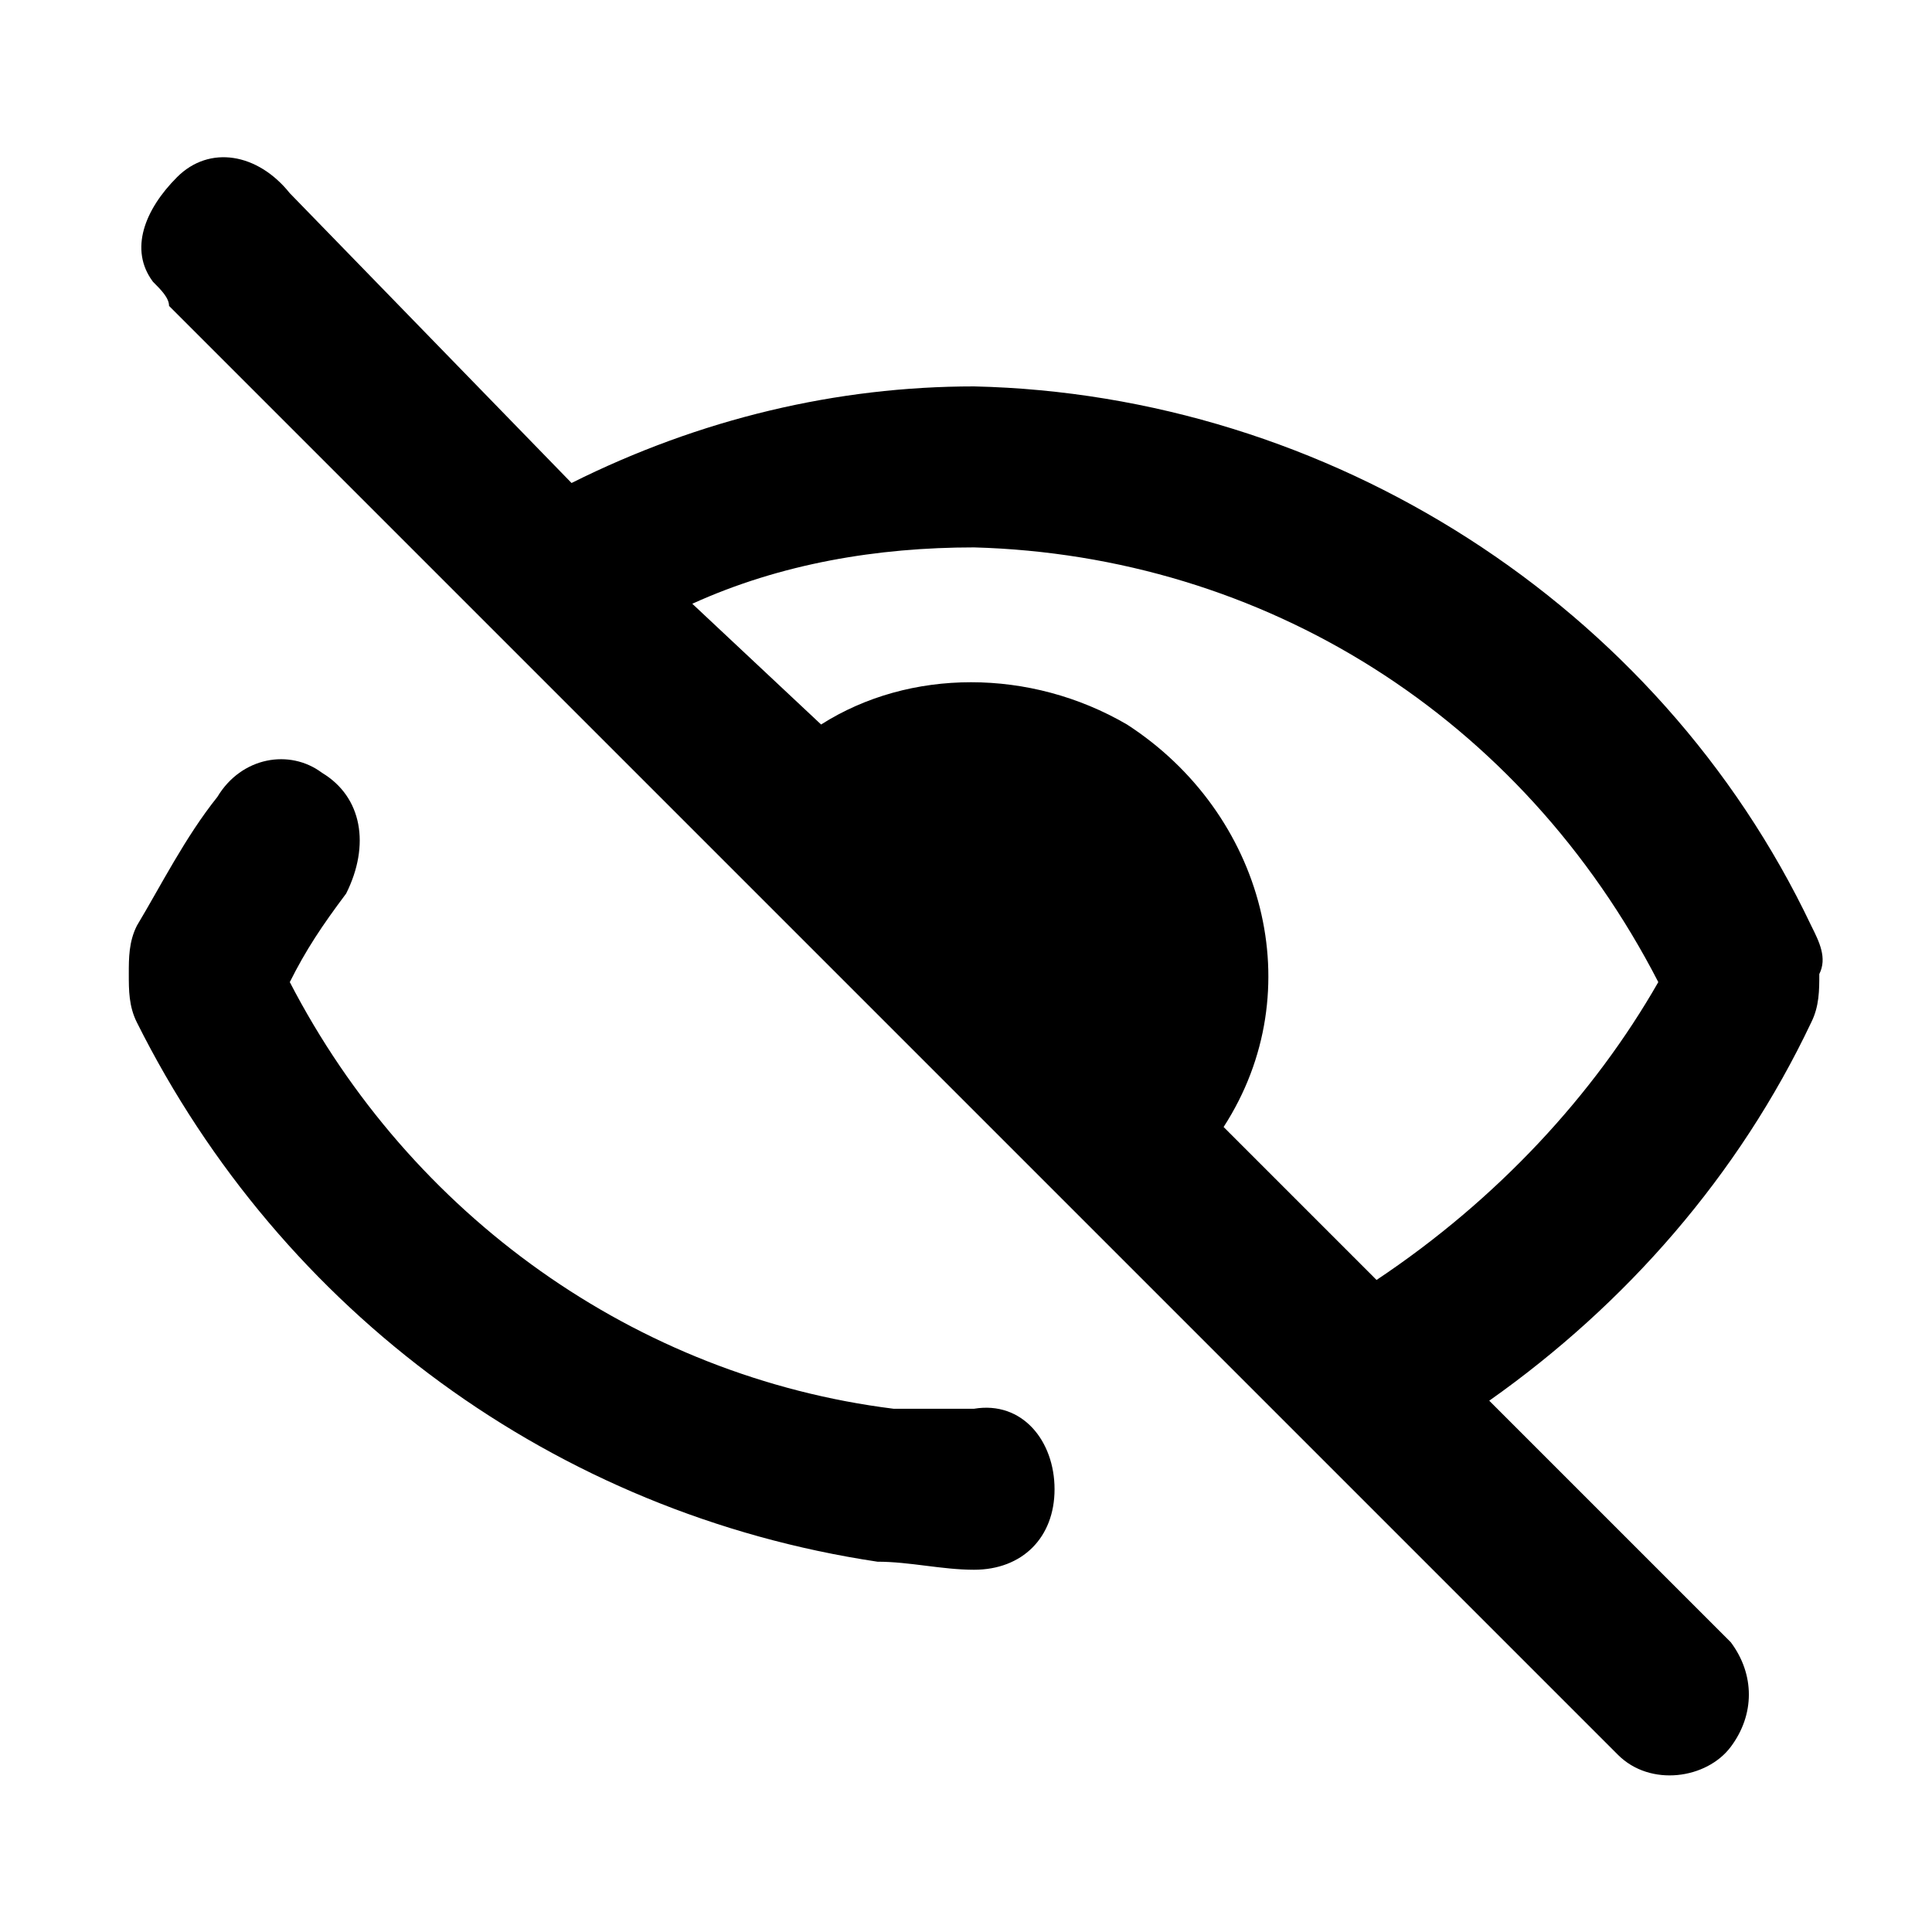
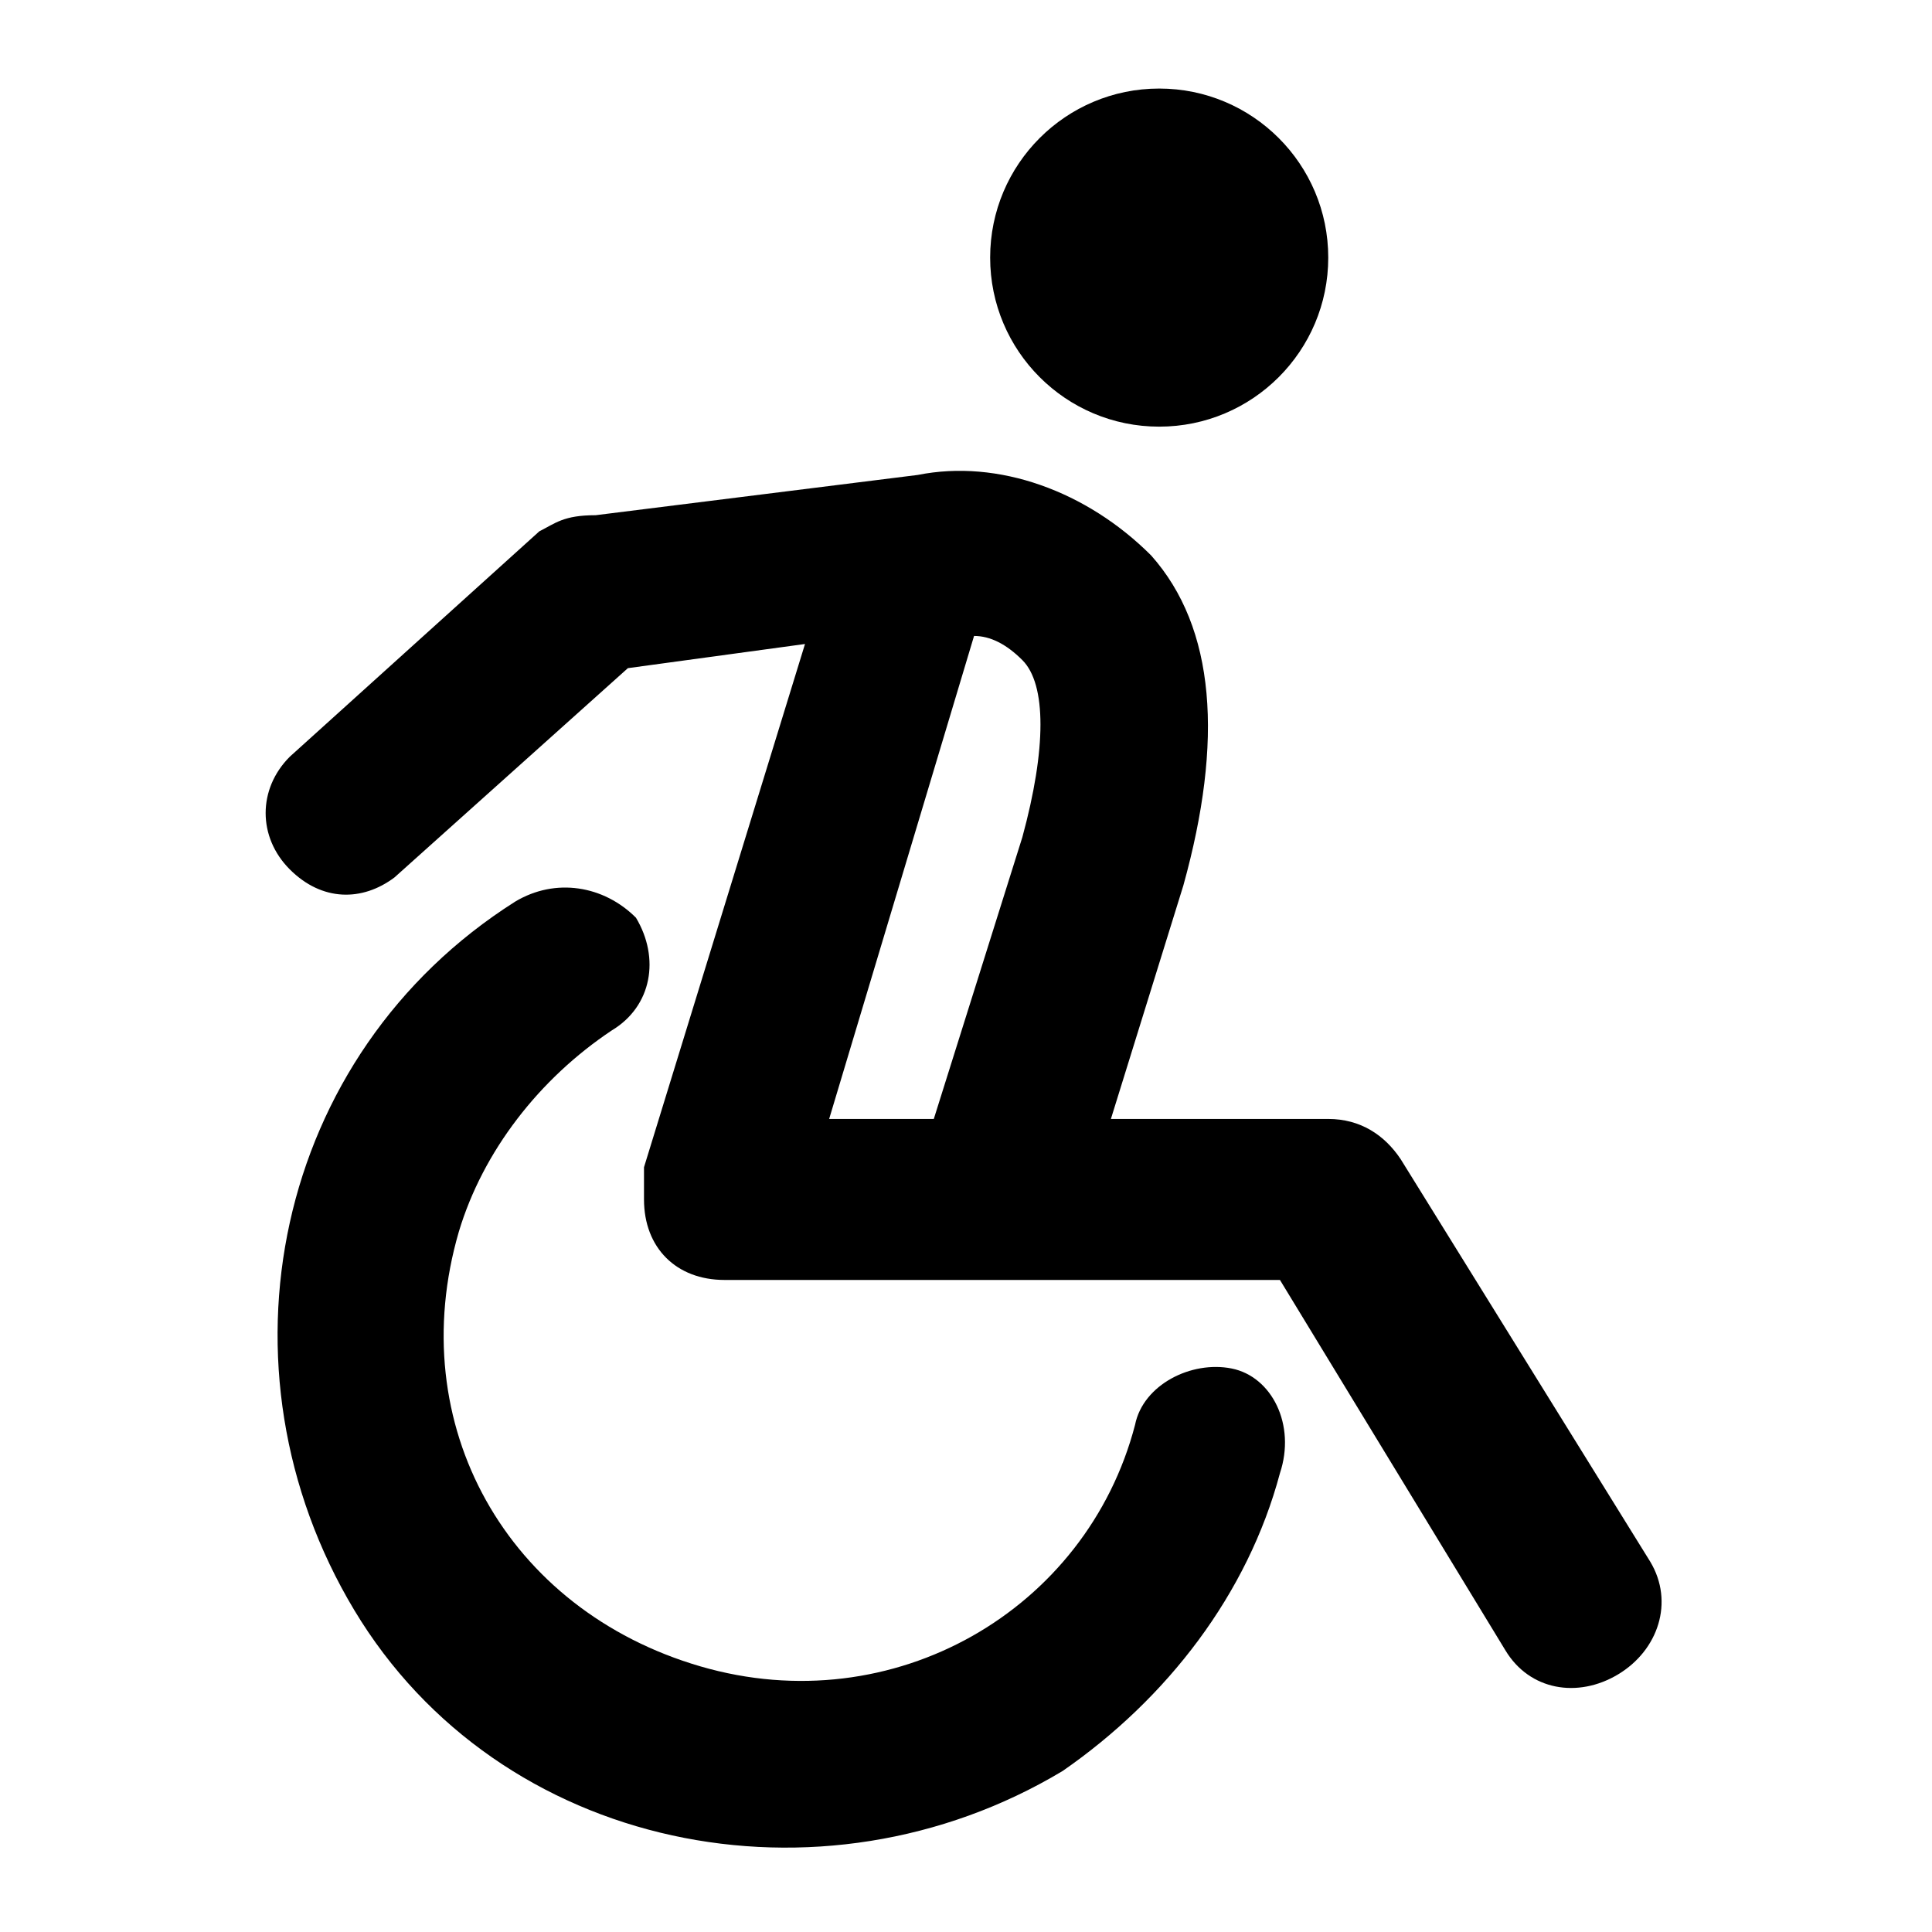
- <svg viewBox="0 0 24 24">
-   <path d="M22.5 11.5c-1.9-4-6-6.6-10.4-6.7-1.7 0-3.4.4-5 1.2L3.6 2.4c-.4-.5-1-.6-1.4-.2s-.6.9-.3 1.3c.1.1.2.2.2.3l14.1 14.1 3.9 3.9c.4.4 1.1.3 1.4-.1.3-.4.3-.9 0-1.3l-3-3c1.7-1.2 3.1-2.8 4-4.7.1-.2.1-.4.1-.6.1-.2 0-.4-.1-.6zm-5.4 4.4L15.2 14c1.1-1.7.5-3.9-1.2-5-1.2-.7-2.7-.7-3.8 0L8.6 7.5c1.1-.5 2.3-.7 3.5-.7 3.6.1 6.8 2.1 8.5 5.4-.8 1.4-2 2.7-3.5 3.7zm-5 1.6h-1c-3.2-.4-6-2.4-7.5-5.3.2-.4.4-.7.7-1.1.3-.6.2-1.2-.3-1.5-.4-.3-1-.2-1.3.3-.4.5-.7 1.1-1 1.6-.1.2-.1.4-.1.6 0 .2 0 .4.1.6 1.8 3.6 5.2 6.1 9.2 6.7.4 0 .8.1 1.2.1.6 0 1-.4 1-1s-.4-1.1-1-1c0-.1 0 0 0 0z" />
+ <svg xmlns="http://www.w3.org/2000/svg" viewBox="0 0 24 24">
+   <g transform="translate(3 1)">
+     <path d="M12.3 16c-.5-.1-1.1.2-1.2.7-.6 2.3-3 3.7-5.4 3s-3.7-3-3-5.4c.3-1 1-1.9 1.9-2.5.5-.3.6-.9.3-1.4-.4-.4-1-.5-1.5-.2-3 1.9-3.8 5.8-2 8.8s5.8 3.8 8.8 2c1.3-.9 2.3-2.2 2.7-3.7.2-.6-.1-1.2-.6-1.3z" />
+     <path d="M17.5 18.4l-3.1-5c-.2-.3-.5-.5-.9-.5h-2.7l.9-2.9c.5-1.8.4-3.2-.4-4.1-.8-.8-1.9-1.2-2.9-1l-4 .5c-.4 0-.5.1-.7.2L.6 8.4c-.4.4-.4 1 0 1.4.4.4.9.4 1.3.1l2.9-2.6L7 7l-2 6.5v.4c0 .6.4 1 1 1h6.9l2.8 4.6c.3.5.9.6 1.4.3.5-.3.7-.9.4-1.4zm-7.8-9l-1.1 3.5H7.3l1.8-6c.2 0 .4.1.6.3.3.3.3 1.1 0 2.2z" />
+     <circle cx="11.4" cy="2.2" r="2.1" />
+   </g>
</svg>
